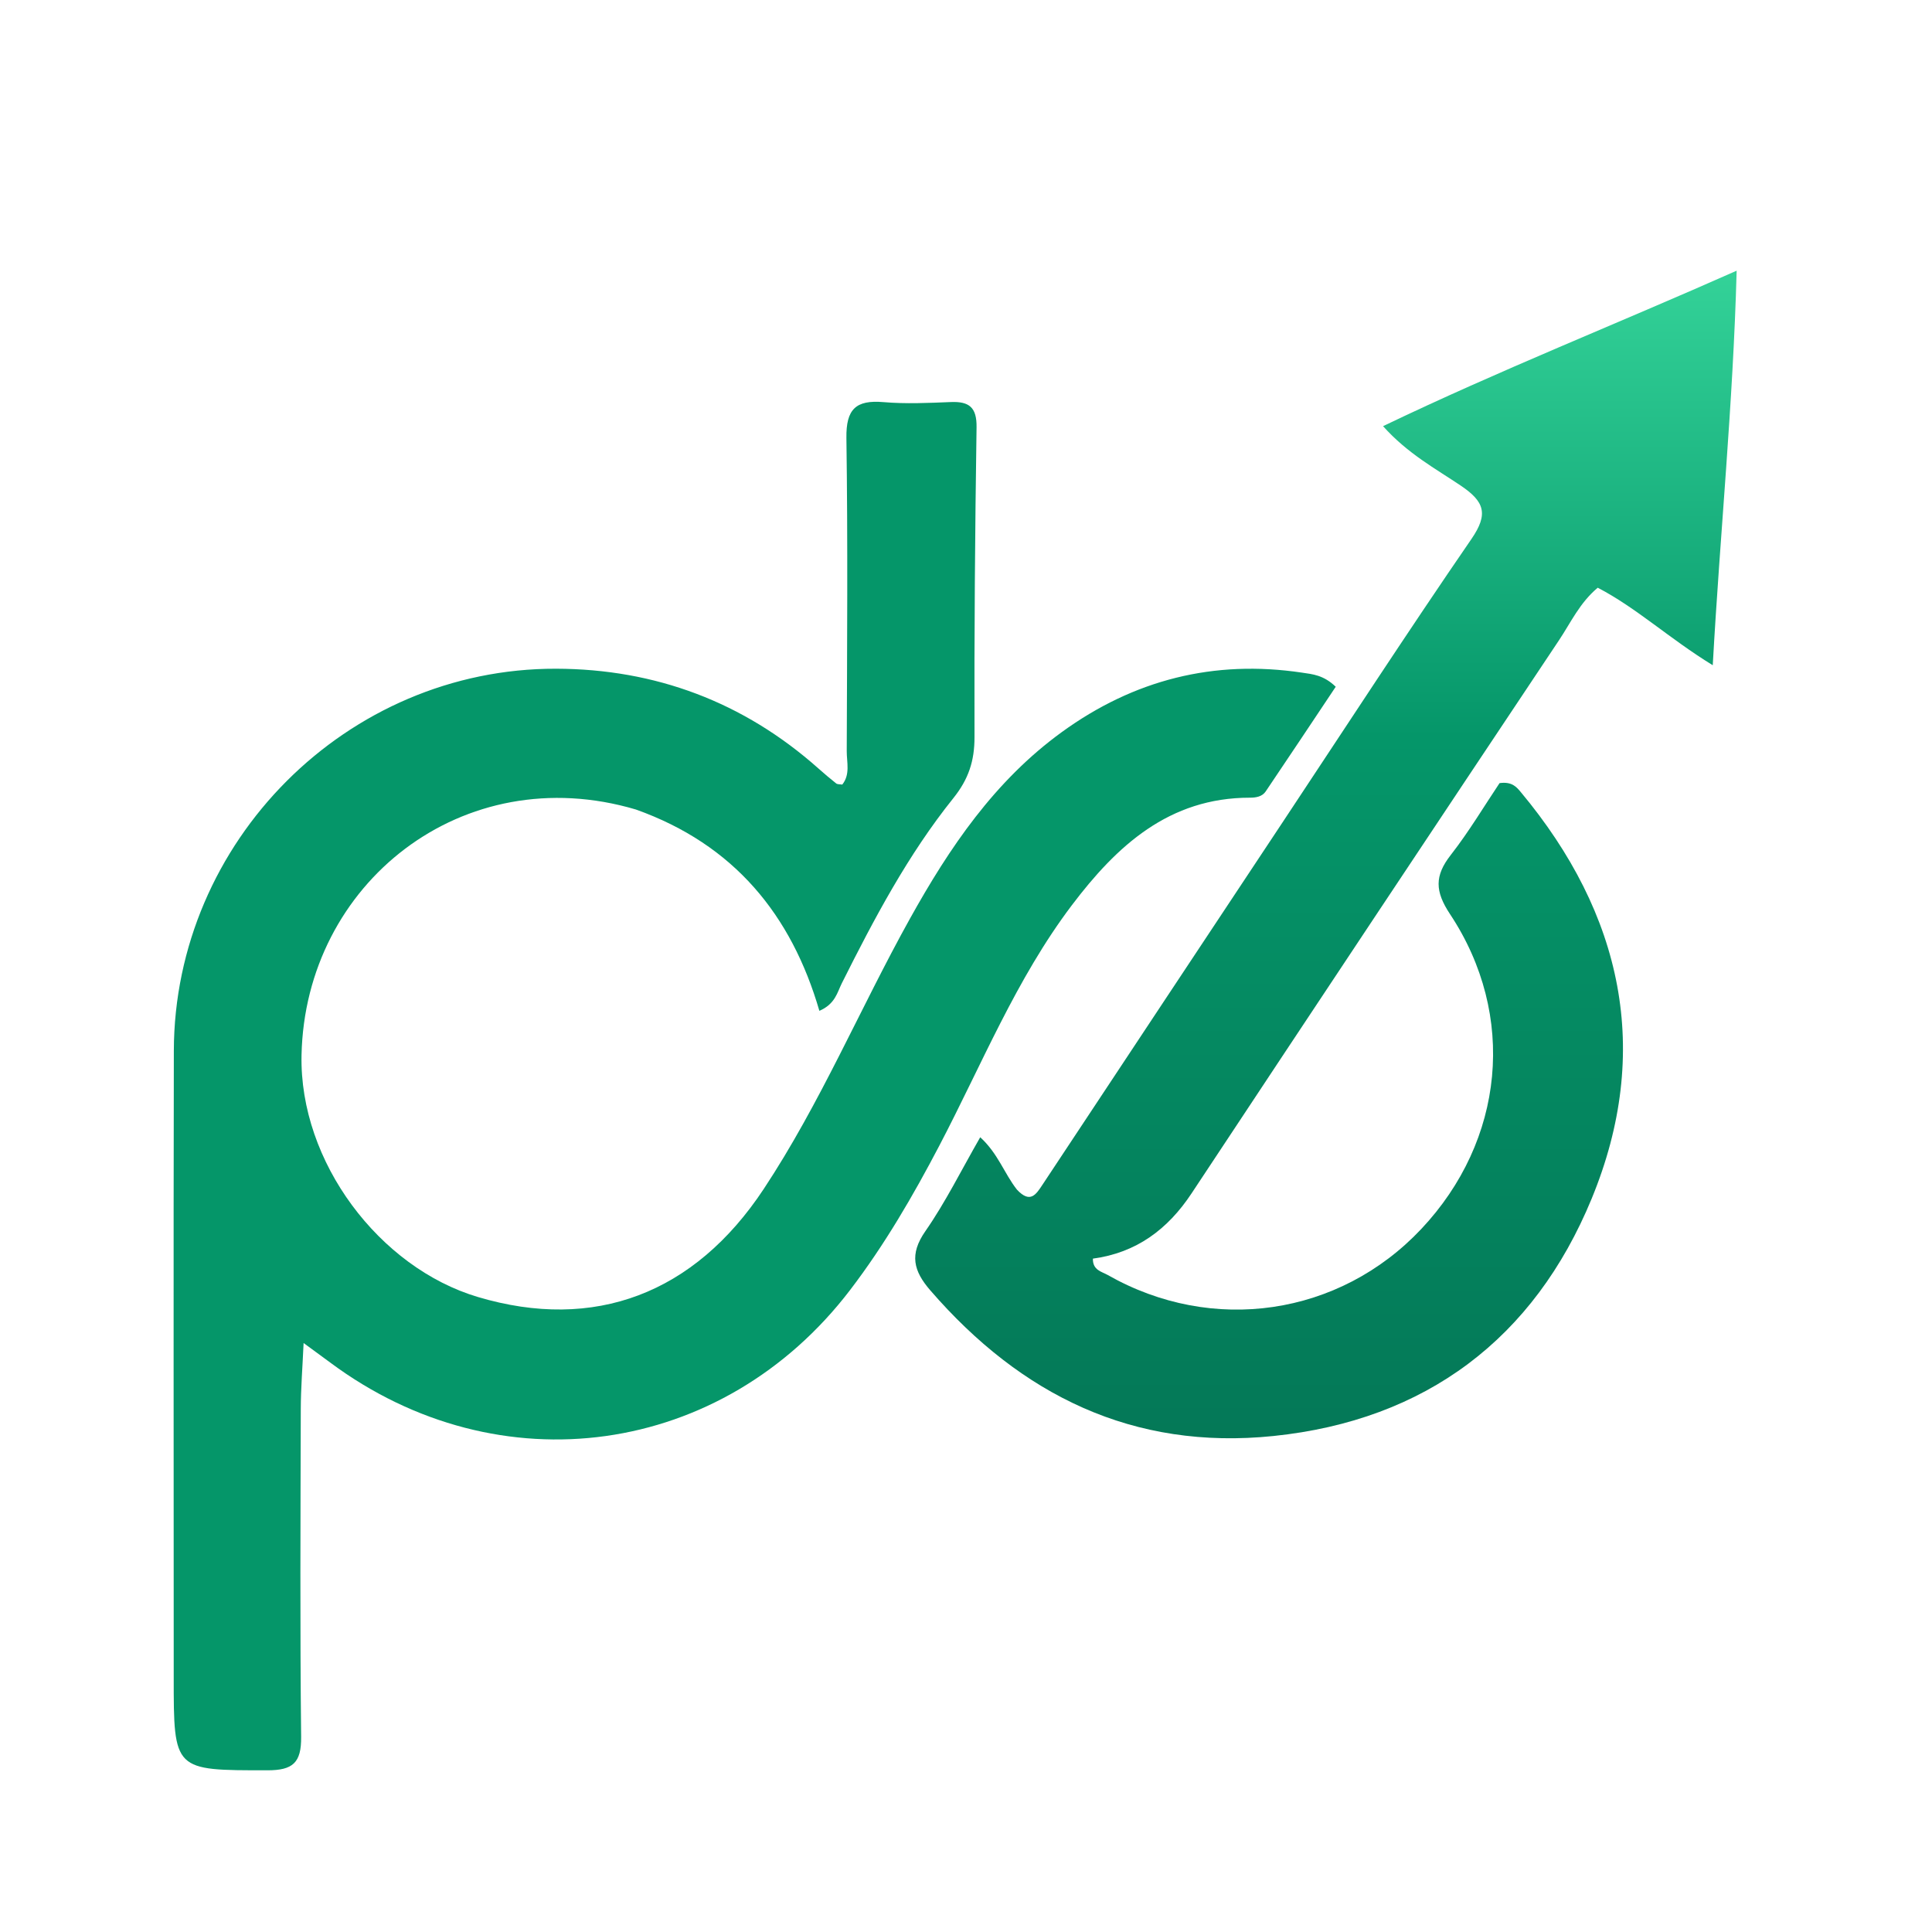
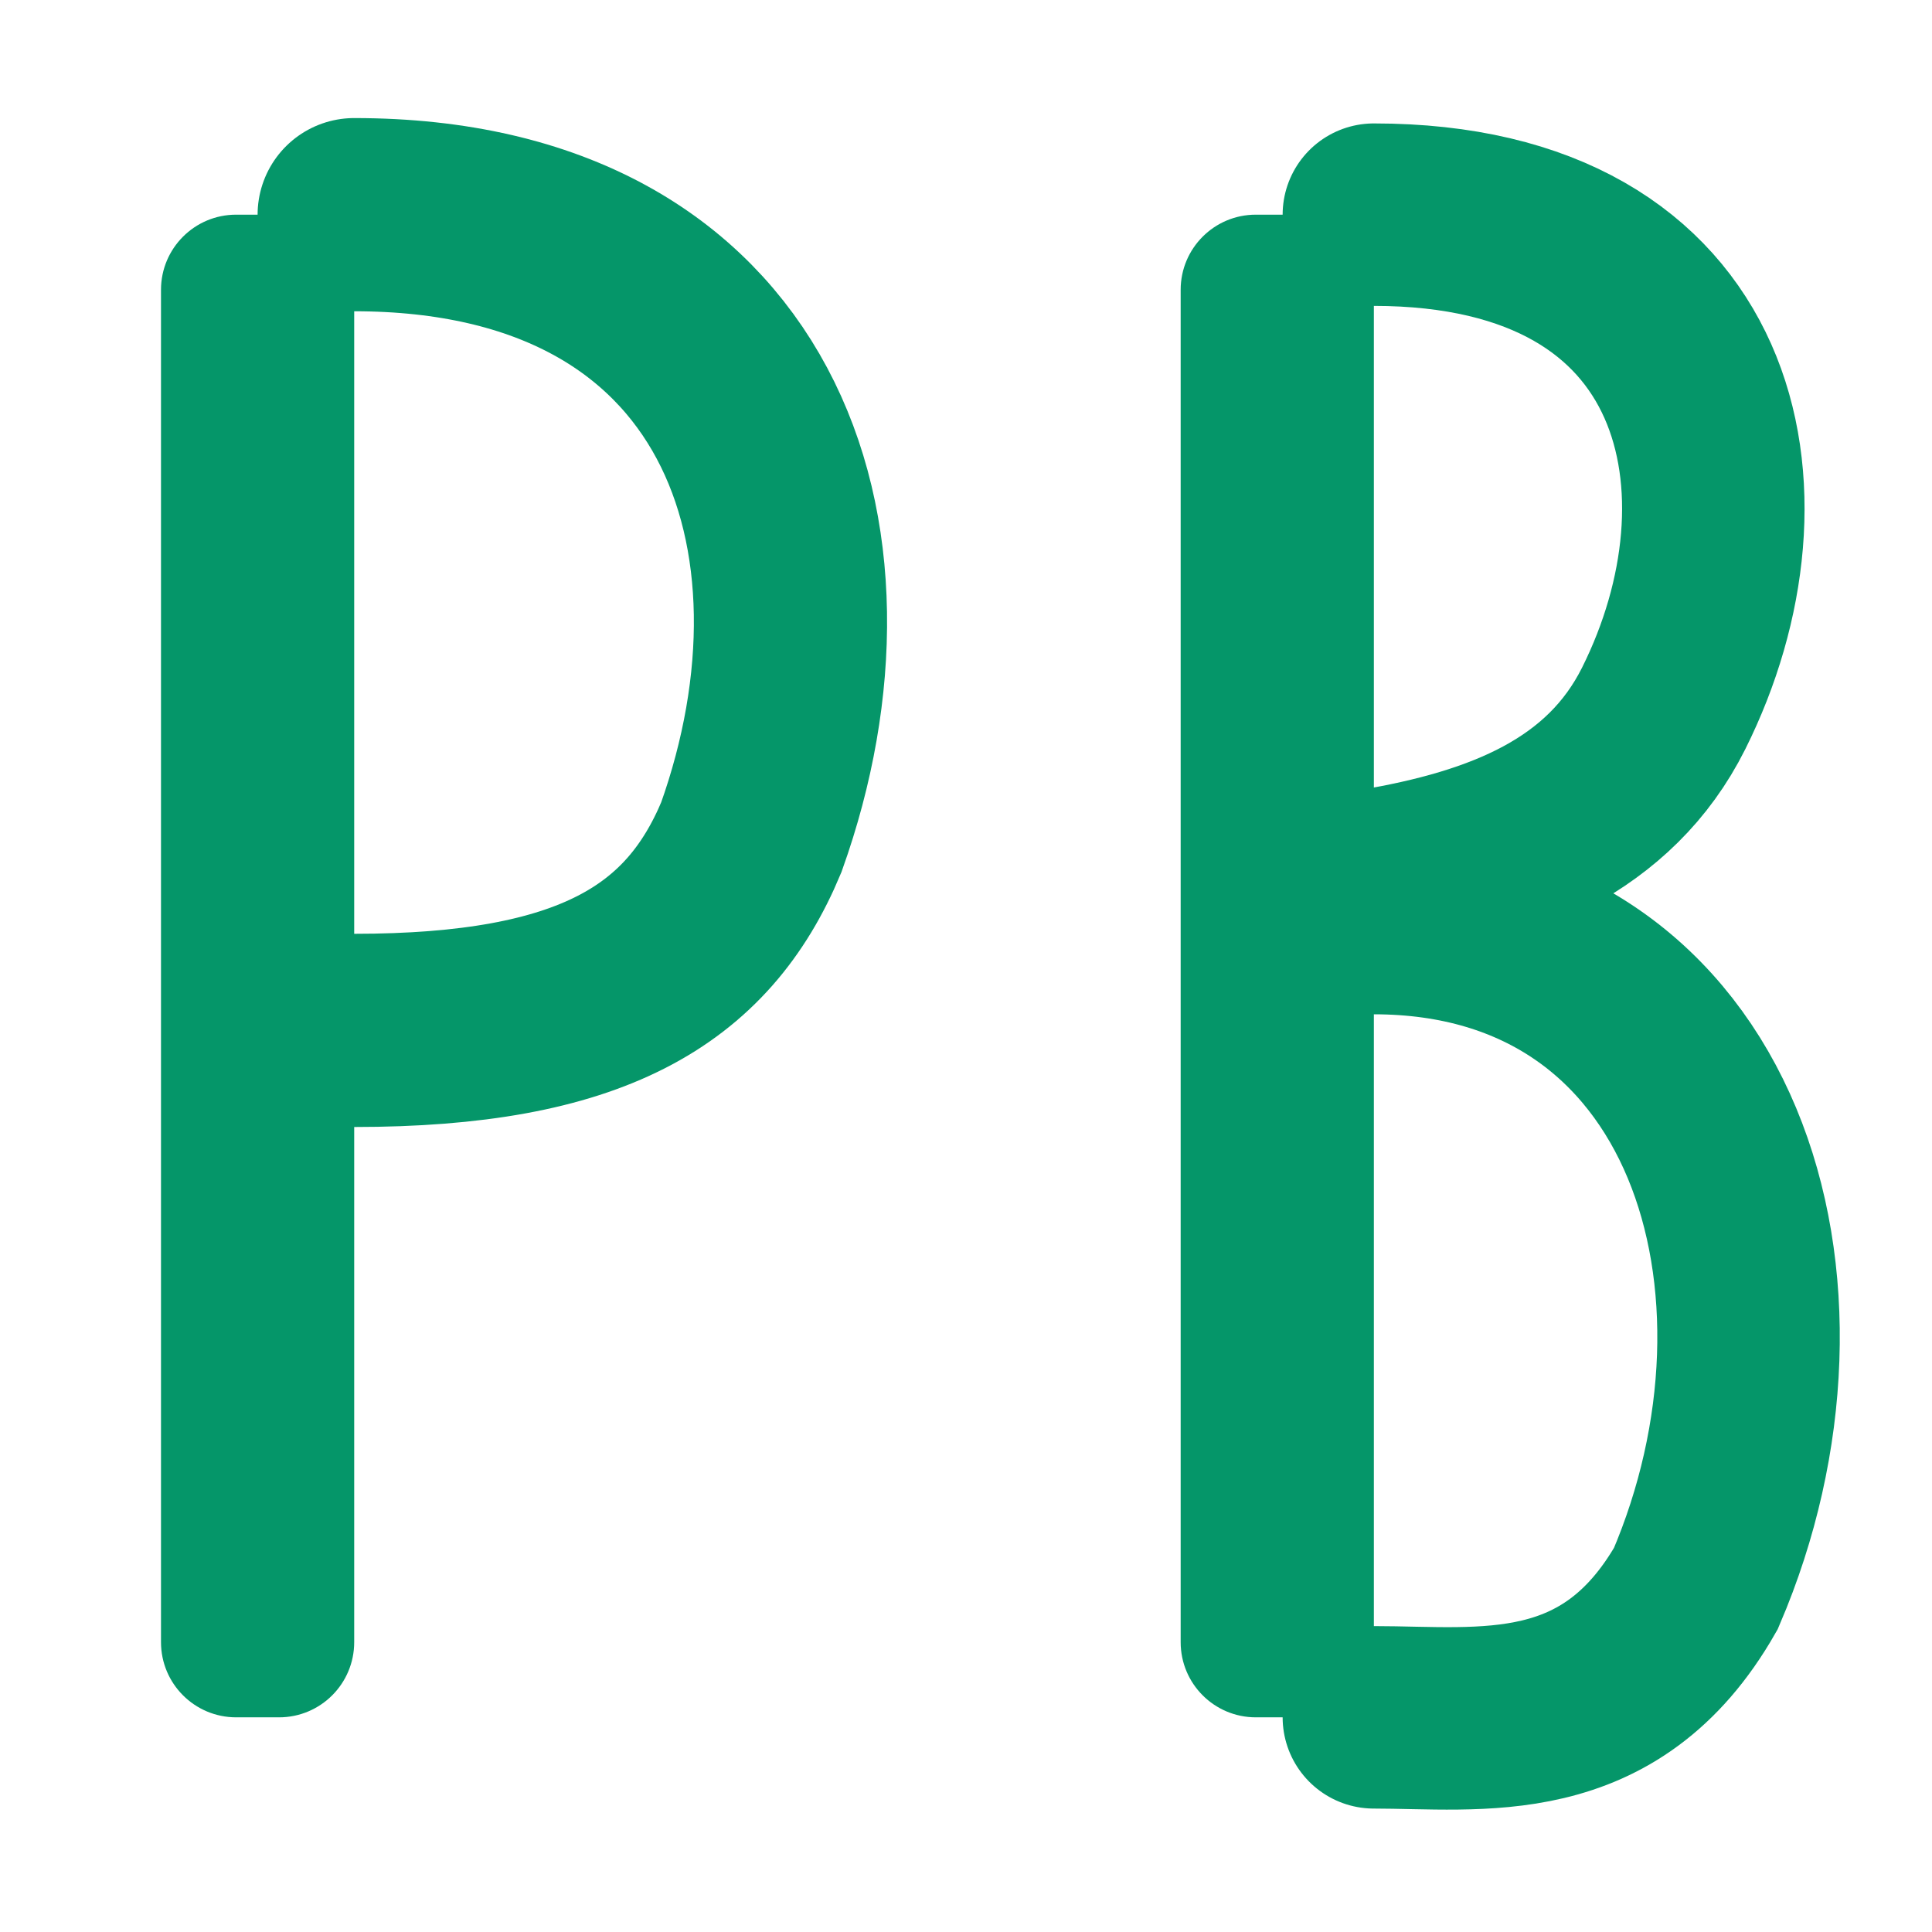
- <svg xmlns="http://www.w3.org/2000/svg" viewBox="350 100 330 330" fill="none">
-   <defs>
-     <linearGradient id="bGrad" x1="0%" y1="100%" x2="0%" y2="0%">
-       <stop offset="0%" stop-color="#047857" />
-       <stop offset="60%" stop-color="#059669" />
-       <stop offset="100%" stop-color="#34d399" />
-     </linearGradient>
-   </defs>
-   <path fill="#059669" opacity="1" d="   M458.614,238.27     C429.07,229.516 402.129,250.893 401.505,280.209     C401.115,298.482 414.828,316.536 431.617,321.534     C451.517,327.46 468.611,320.994 480.448,303.091     C490.13,288.45 496.904,272.238 505.401,256.955     C512.177,244.768 519.881,233.384 531.358,225.05     C543.665,216.112 557.346,212.638 572.415,214.894     C574.176,215.157 576.071,215.29 578.153,217.303     C574.223,223.189 570.228,229.206 566.185,235.191     C565.583,236.081 564.511,236.251 563.492,236.251     C549.658,236.25 540.739,244.49 533.083,254.614     C523.565,267.201 517.698,281.841 510.44,295.695     C505.948,304.269 501.101,312.617 495.222,320.32     C473.433,348.871 435.257,354.197 406.418,332.745     C405.107,331.769 403.782,330.81 401.858,329.398     C401.672,333.567 401.385,337.122 401.376,340.678     C401.328,359.343 401.23,378.009 401.436,396.672     C401.484,401.102 400.013,402.382 395.683,402.381     C379.671,402.379 379.671,402.514 379.672,386.476     C379.673,350.812 379.617,315.148 379.693,279.485     C379.77,243.729 409.25,214.124 445.009,214.222     C461.919,214.269 477.014,219.901 489.782,231.25     C490.775,232.132 491.786,232.997 492.829,233.818     C493.05,233.993 493.448,233.943 493.865,234.013     C495.258,232.278 494.622,230.203 494.629,228.299     C494.688,210.467 494.824,192.633 494.573,174.805     C494.503,169.884 496.184,168.283 500.913,168.686     C504.717,169.011 508.578,168.829 512.405,168.673     C515.548,168.545 516.853,169.578 516.803,172.981     C516.543,190.619 516.401,208.26 516.452,225.9     C516.464,229.955 515.436,233.092 512.842,236.326     C505.095,245.982 499.321,256.902 493.792,267.941     C493.007,269.51 492.669,271.486 489.956,272.659     C485.184,256.26 475.377,244.245 458.614,238.27   z" />
-   <path fill="url(#bGrad)" opacity="1" d="   M523.698,303.195     C525.977,305.634 526.963,304.024 528.067,302.355     C541.76,281.657 555.473,260.972 569.187,240.288     C579.865,224.184 590.396,207.98 601.338,192.057     C604.287,187.765 603.537,185.667 599.513,182.951     C595.202,180.042 590.468,177.516 586.234,172.791     C606.16,163.23 625.992,155.4 646.634,146.236     C646.017,169.165 643.823,190.759 642.551,213.628     C635.038,209.009 629.547,203.843 622.905,200.387     C619.839,202.948 618.298,206.346 616.298,209.345     C595.318,240.796 574.39,272.282 553.54,303.82     C549.454,310 544.09,313.987 536.675,314.984     C536.63,316.972 538.187,317.198 539.213,317.782     C557.111,327.961 578.782,324.765 592.762,309.923     C606.977,294.832 609.137,273.433 597.678,256.145     C595.083,252.232 595.026,249.594 597.797,246.042     C600.936,242.016 603.566,237.592 606.135,233.763     C608.269,233.463 609.051,234.445 609.772,235.308     C627.138,256.129 632.254,279.542 621.865,304.747     C612.029,328.608 593.554,342.597 567.513,345.281     C543.546,347.751 524.402,338.299 508.908,320.409     C506.035,317.092 505.292,314.272 508.052,310.306     C511.505,305.343 514.205,299.857 517.43,294.25     C520.482,297.041 521.478,300.345 523.698,303.195   z" />
+ <svg xmlns="http://www.w3.org/2000/svg" viewBox="0 0 180 180">
+   <g fill="#059669">
+     <rect x="15" y="20" width="18" height="140" rx="7" />
+     <path d="M33 20 C70 20 80 50 70 78 C65 90 55 96 33 96" fill="none" stroke="#059669" stroke-width="18" stroke-linecap="round" />
+   </g>
+   <g fill="#059669">
+     <rect x="110" y="20" width="18" height="140" rx="7" />
+     <path d="M128 20 C160 20 165 46 155 66 C150 76 140 80 128 82" fill="none" stroke="#059669" stroke-width="17" stroke-linecap="round" />
+     <path d="M128 86 C160 86 170 120 158 148 C150 162 138 160 128 160" fill="none" stroke="#059669" stroke-width="17" stroke-linecap="round" />
+   </g>
</svg>
